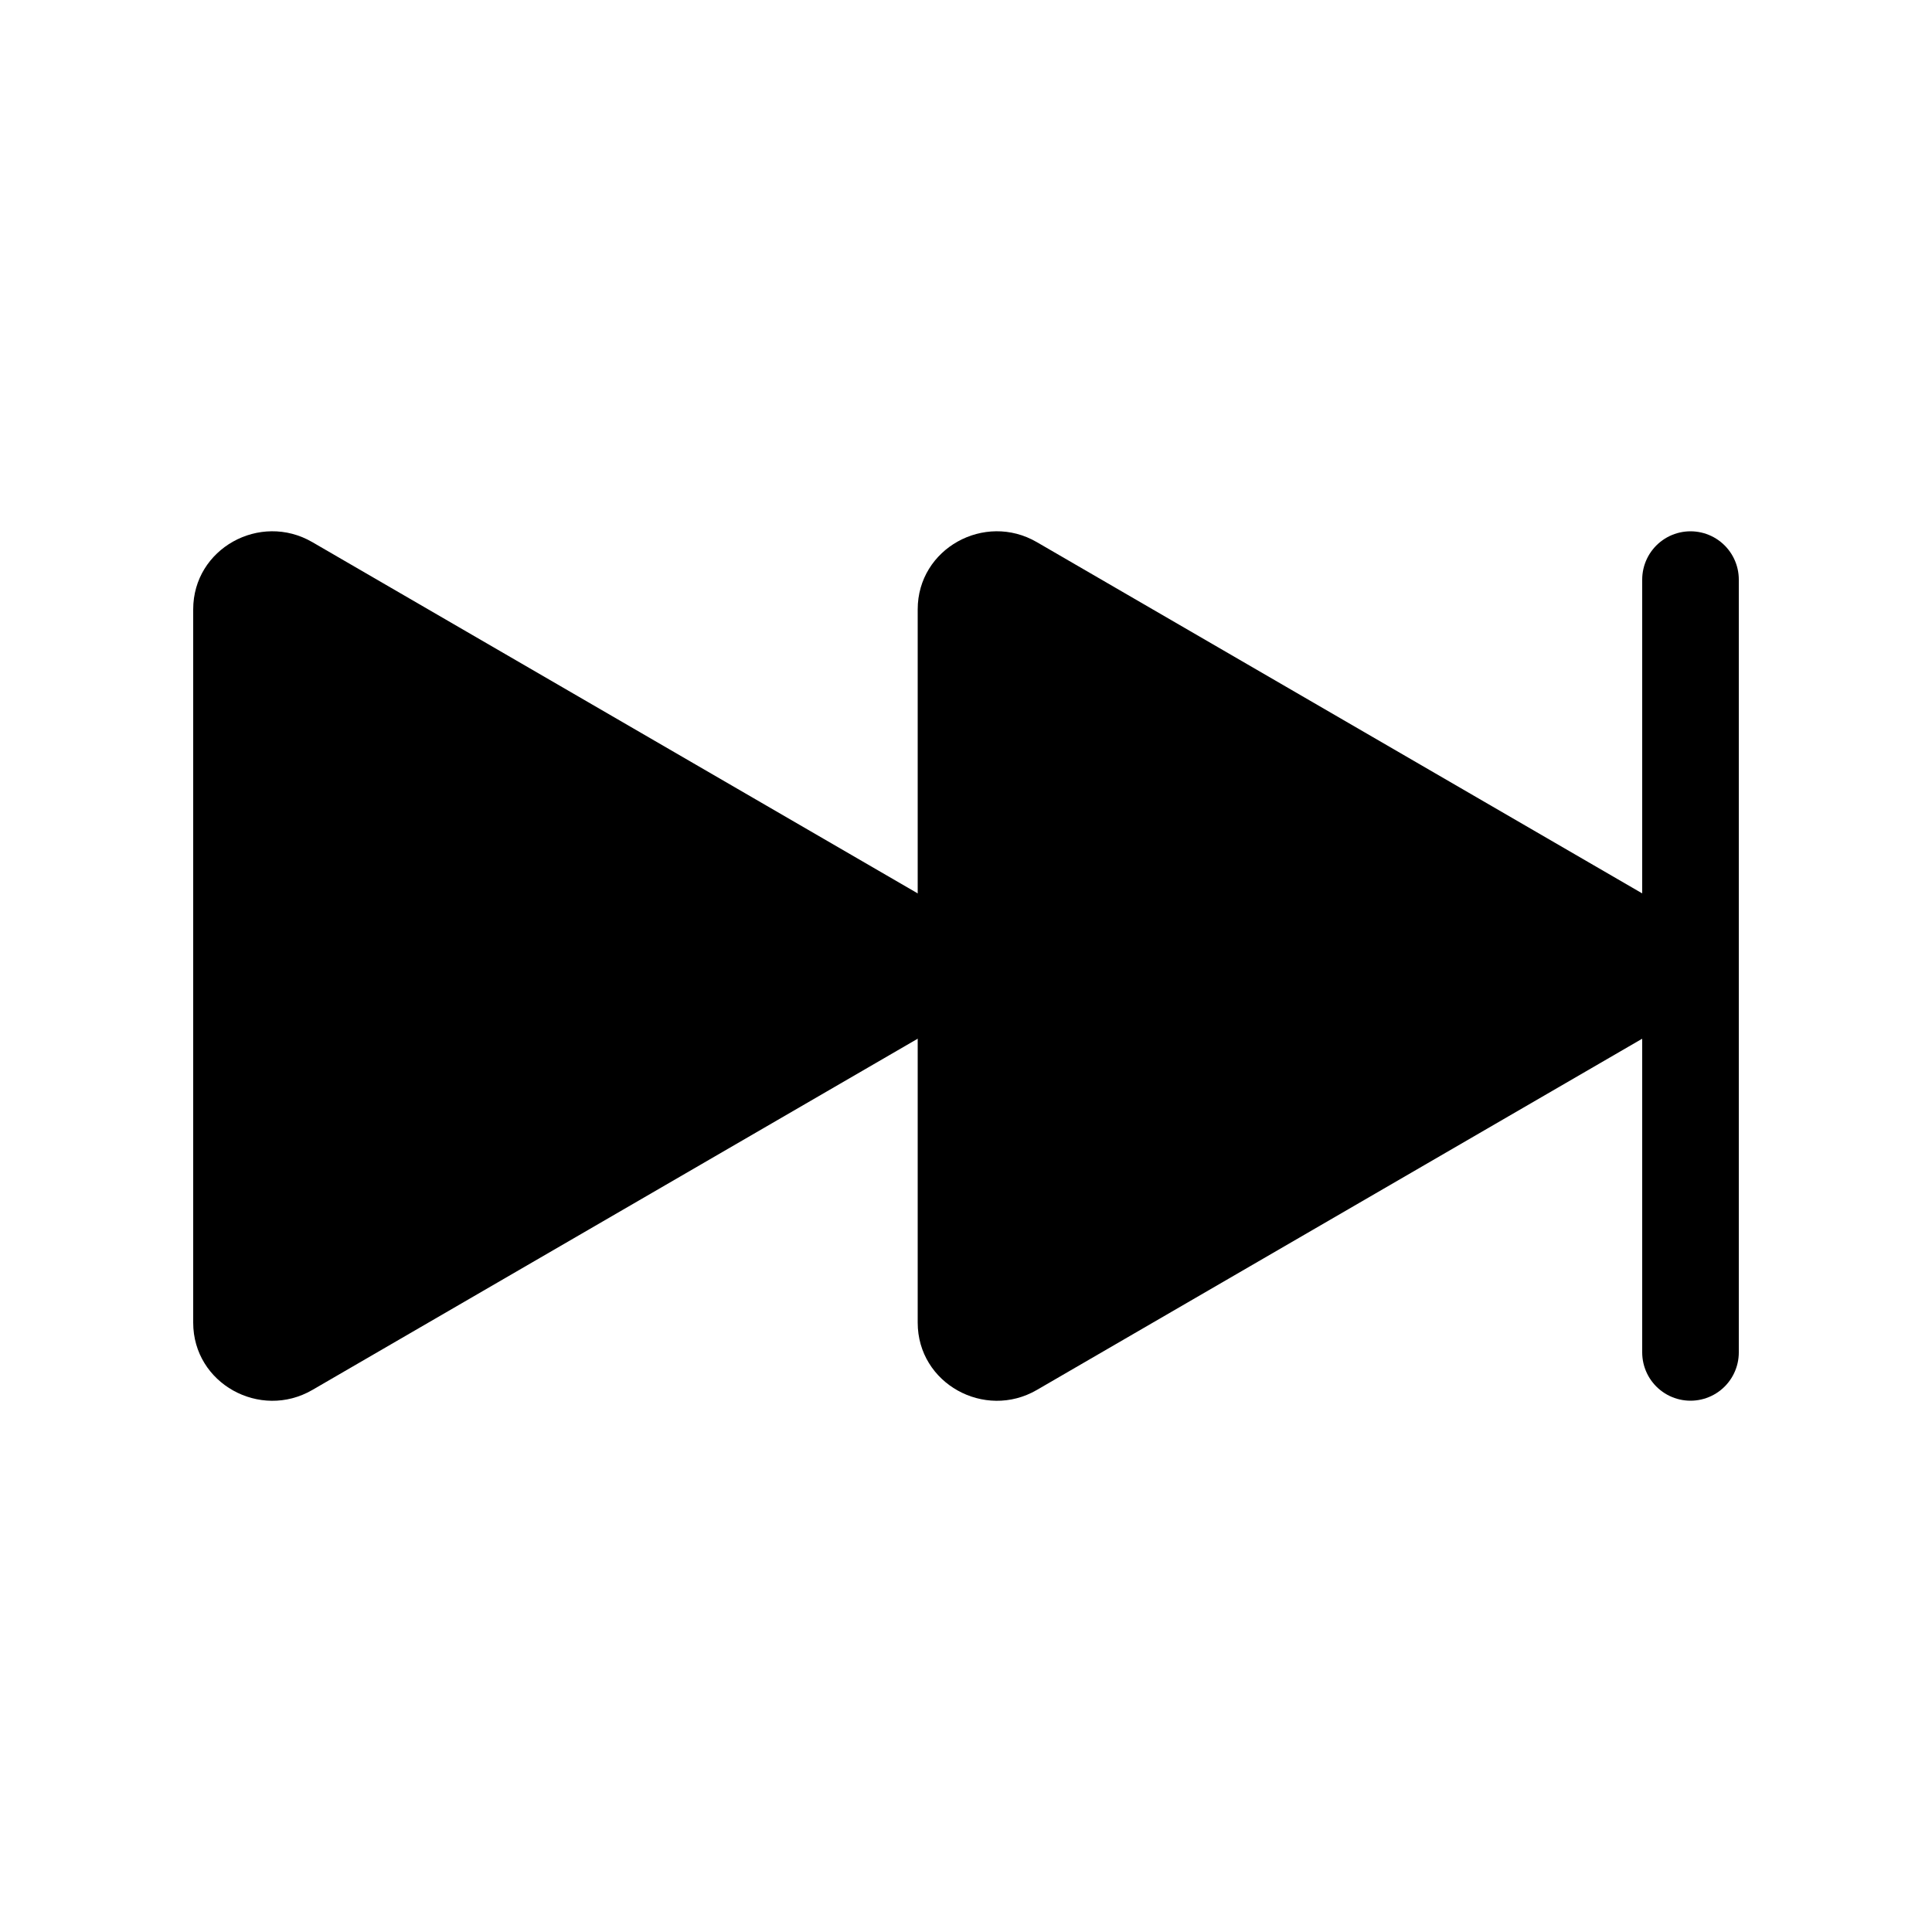
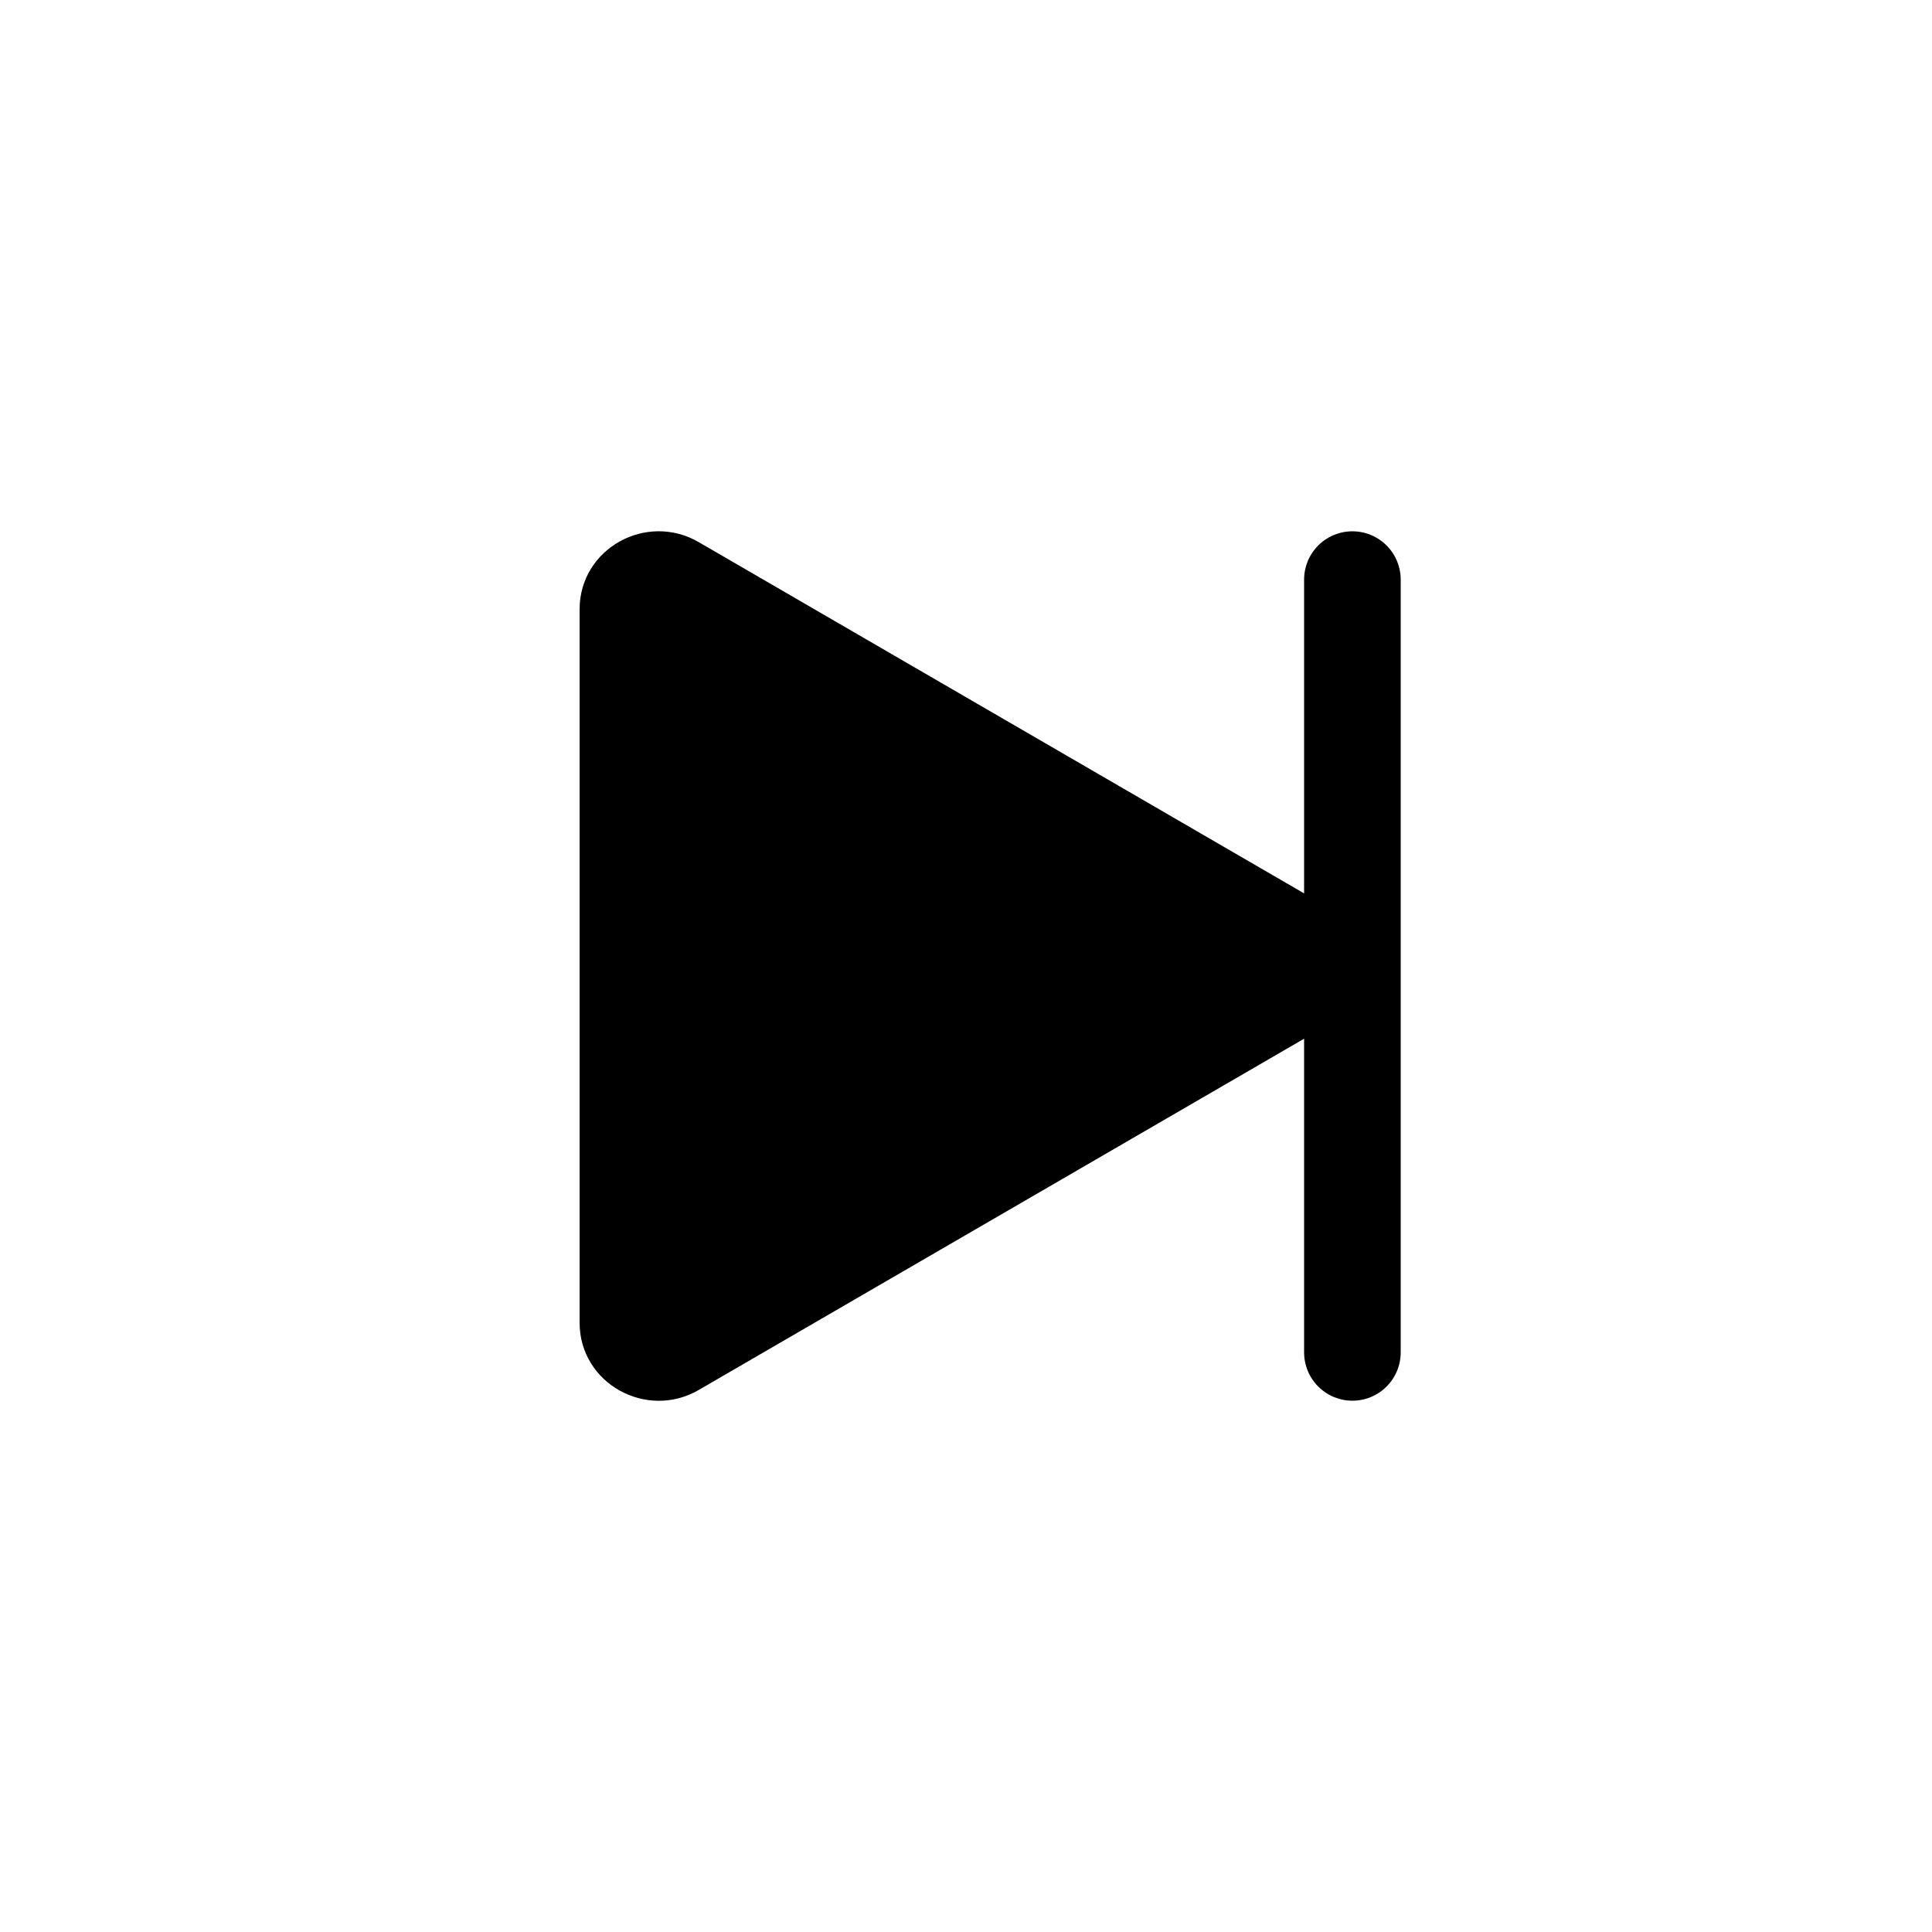
- <svg xmlns="http://www.w3.org/2000/svg" class="bi bi-skip-forward-fill" width="1em" height="1em" viewBox="0 0 20 20" fill="currentColor">
-   <path stroke="#000" stroke-linecap="round" d="M17.5 6v8" />
-   <path d="M9.596 10.697l-6.363 3.692c-.54.313-1.233-.066-1.233-.697V6.308c0-.63.692-1.01 1.233-.696l6.363 3.692a.802.802 0 010 1.393z" />
-   <path d="M17.096 10.697l-6.363 3.692c-.54.313-1.233-.066-1.233-.697V6.308c0-.63.693-1.01 1.233-.696l6.363 3.692a.802.802 0 010 1.393z" />
+ <svg xmlns="http://www.w3.org/2000/svg" class="bi bi-skip-backward-fill" width="1em" height="1em" viewBox="0 0 20 20" fill="currentColor">
+   <path stroke="currentColor" stroke-linecap="round" d="M14 6v8" />
+   <path d="M13.596 10.697l-6.363 3.692c-.54.313-1.233-.066-1.233-.697V6.308c0-.63.692-1.01 1.233-.696l6.363 3.692a.802.802 0 010 1.393z" />
</svg>
